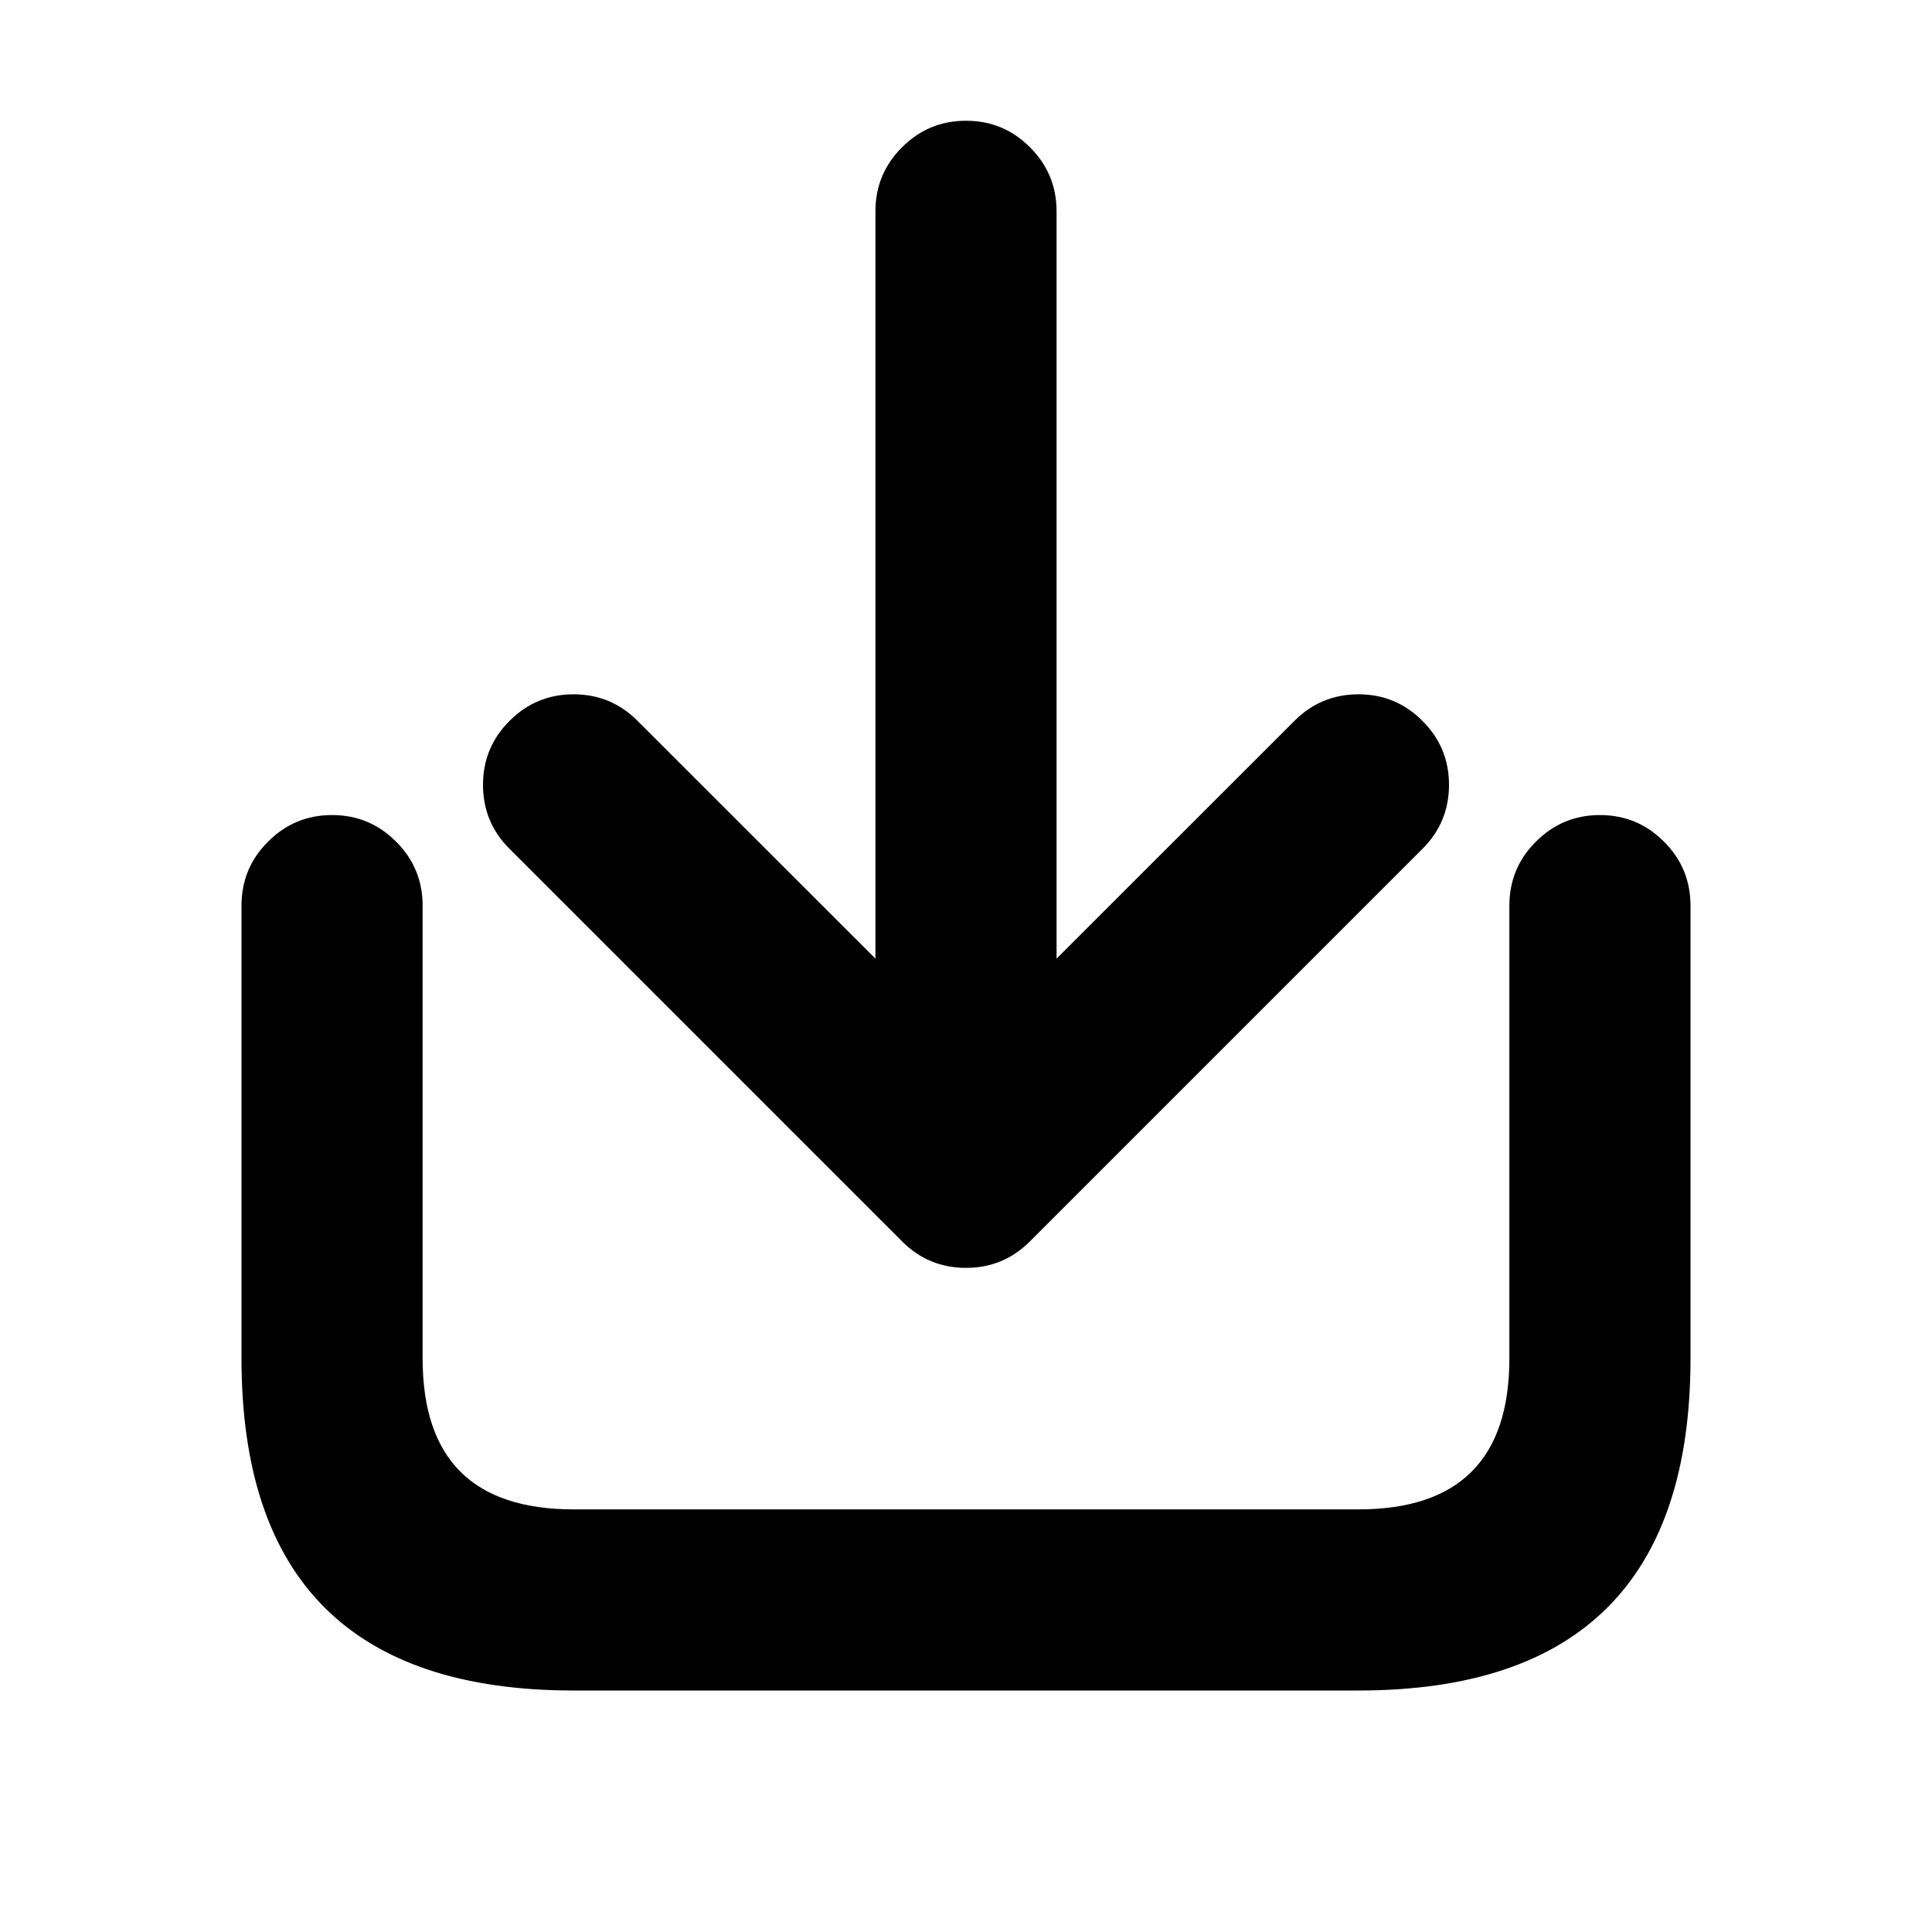
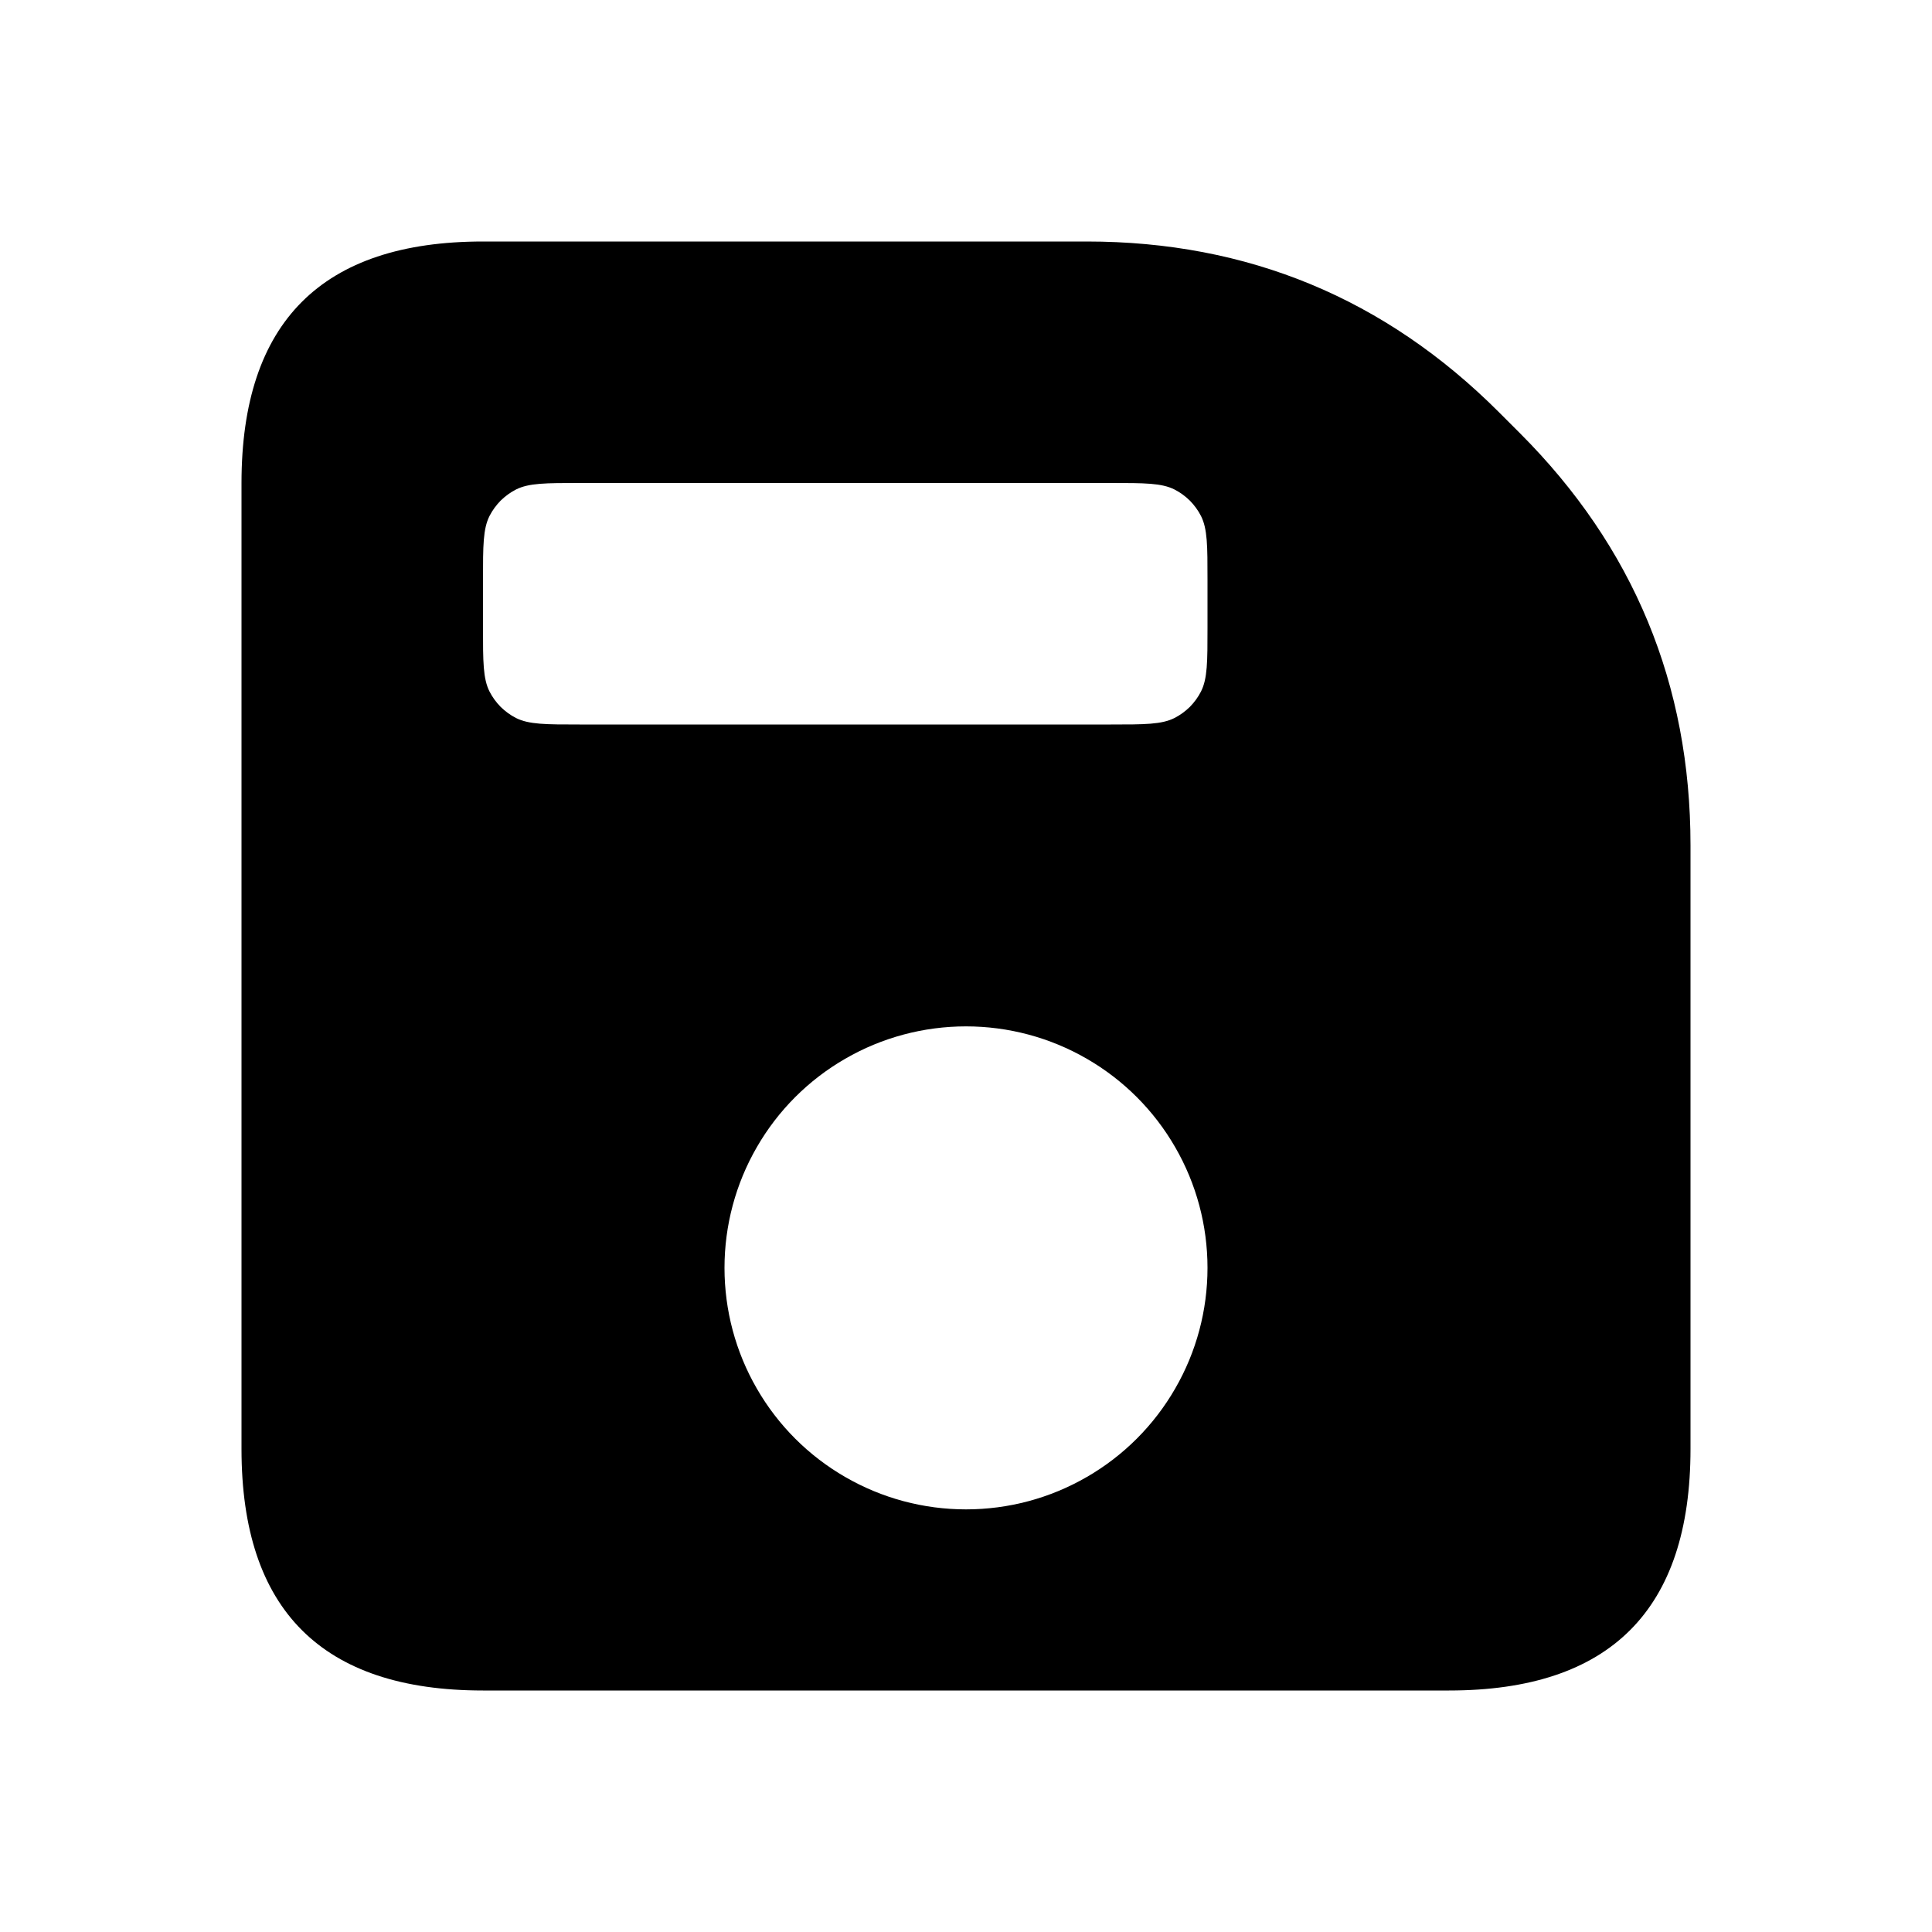
<svg xmlns="http://www.w3.org/2000/svg" height="16px" viewBox="0 0 16 16" width="16px">
-   <path d="M3.5 7.5L3.5 11.25Q3.5 12.5 4.75 12.5L11.25 12.5Q12.5 12.5 12.5 11.25L12.5 7.5Q12.5 7.189 12.72 6.97Q12.939 6.75 13.25 6.75Q13.561 6.75 13.78 6.97Q14 7.189 14 7.5L14 11.25Q14 14 11.25 14L4.75 14Q2 14 2 11.25L2 7.5Q2 7.189 2.22 6.97Q2.439 6.75 2.75 6.75Q3.061 6.75 3.28 6.97Q3.5 7.189 3.5 7.5ZM8.75 1.75L8.75 7.939L10.72 5.97Q10.939 5.75 11.25 5.75Q11.561 5.75 11.78 5.97Q12 6.189 12 6.5Q12 6.811 11.78 7.03L8.53 10.28Q8.311 10.5 8 10.5Q7.689 10.5 7.47 10.28L4.22 7.03Q4 6.811 4 6.5Q4 6.189 4.22 5.97Q4.439 5.75 4.75 5.75Q5.061 5.75 5.28 5.97L7.25 7.939L7.25 1.75Q7.25 1.439 7.47 1.22Q7.689 1 8 1Q8.311 1 8.53 1.22Q8.75 1.439 8.75 1.75Z" />
+   <path d="M4 2L9 2Q11 2 12.414 3.414L12.586 3.586Q14 5 14 7L14 12Q14 14 12 14L4 14Q2 14 2 12L2 4Q2 2 4 2ZM6 10.5C6 10.851 6.092 11.196 6.268 11.5C6.443 11.804 6.696 12.057 7 12.232C7.304 12.408 7.649 12.5 8 12.5C8.351 12.5 8.696 12.408 9 12.232C9.304 12.057 9.557 11.804 9.732 11.5C9.908 11.196 10 10.851 10 10.5C10 10.149 9.908 9.804 9.732 9.5C9.557 9.196 9.304 8.943 9 8.768C8.696 8.592 8.351 8.5 8 8.5C7.649 8.5 7.304 8.592 7 8.768C6.696 8.943 6.443 9.196 6.268 9.5C6.092 9.804 6 10.149 6 10.5ZM4.8 4C4.52 4 4.38 4 4.273 4.054C4.226 4.078 4.184 4.109 4.146 4.146C4.109 4.184 4.078 4.226 4.054 4.273C4 4.38 4 4.52 4 4.8L4 5.2C4 5.48 4 5.62 4.054 5.727C4.078 5.774 4.109 5.816 4.146 5.854C4.184 5.891 4.226 5.922 4.273 5.946C4.38 6 4.52 6 4.8 6L9.2 6C9.48 6 9.62 6 9.727 5.946C9.774 5.922 9.816 5.891 9.854 5.854C9.891 5.816 9.922 5.774 9.946 5.727C10 5.62 10 5.48 10 5.2L10 4.8C10 4.52 10 4.38 9.946 4.273C9.922 4.226 9.891 4.184 9.854 4.146C9.816 4.109 9.774 4.078 9.727 4.054C9.62 4 9.48 4 9.2 4Z" />
</svg>
